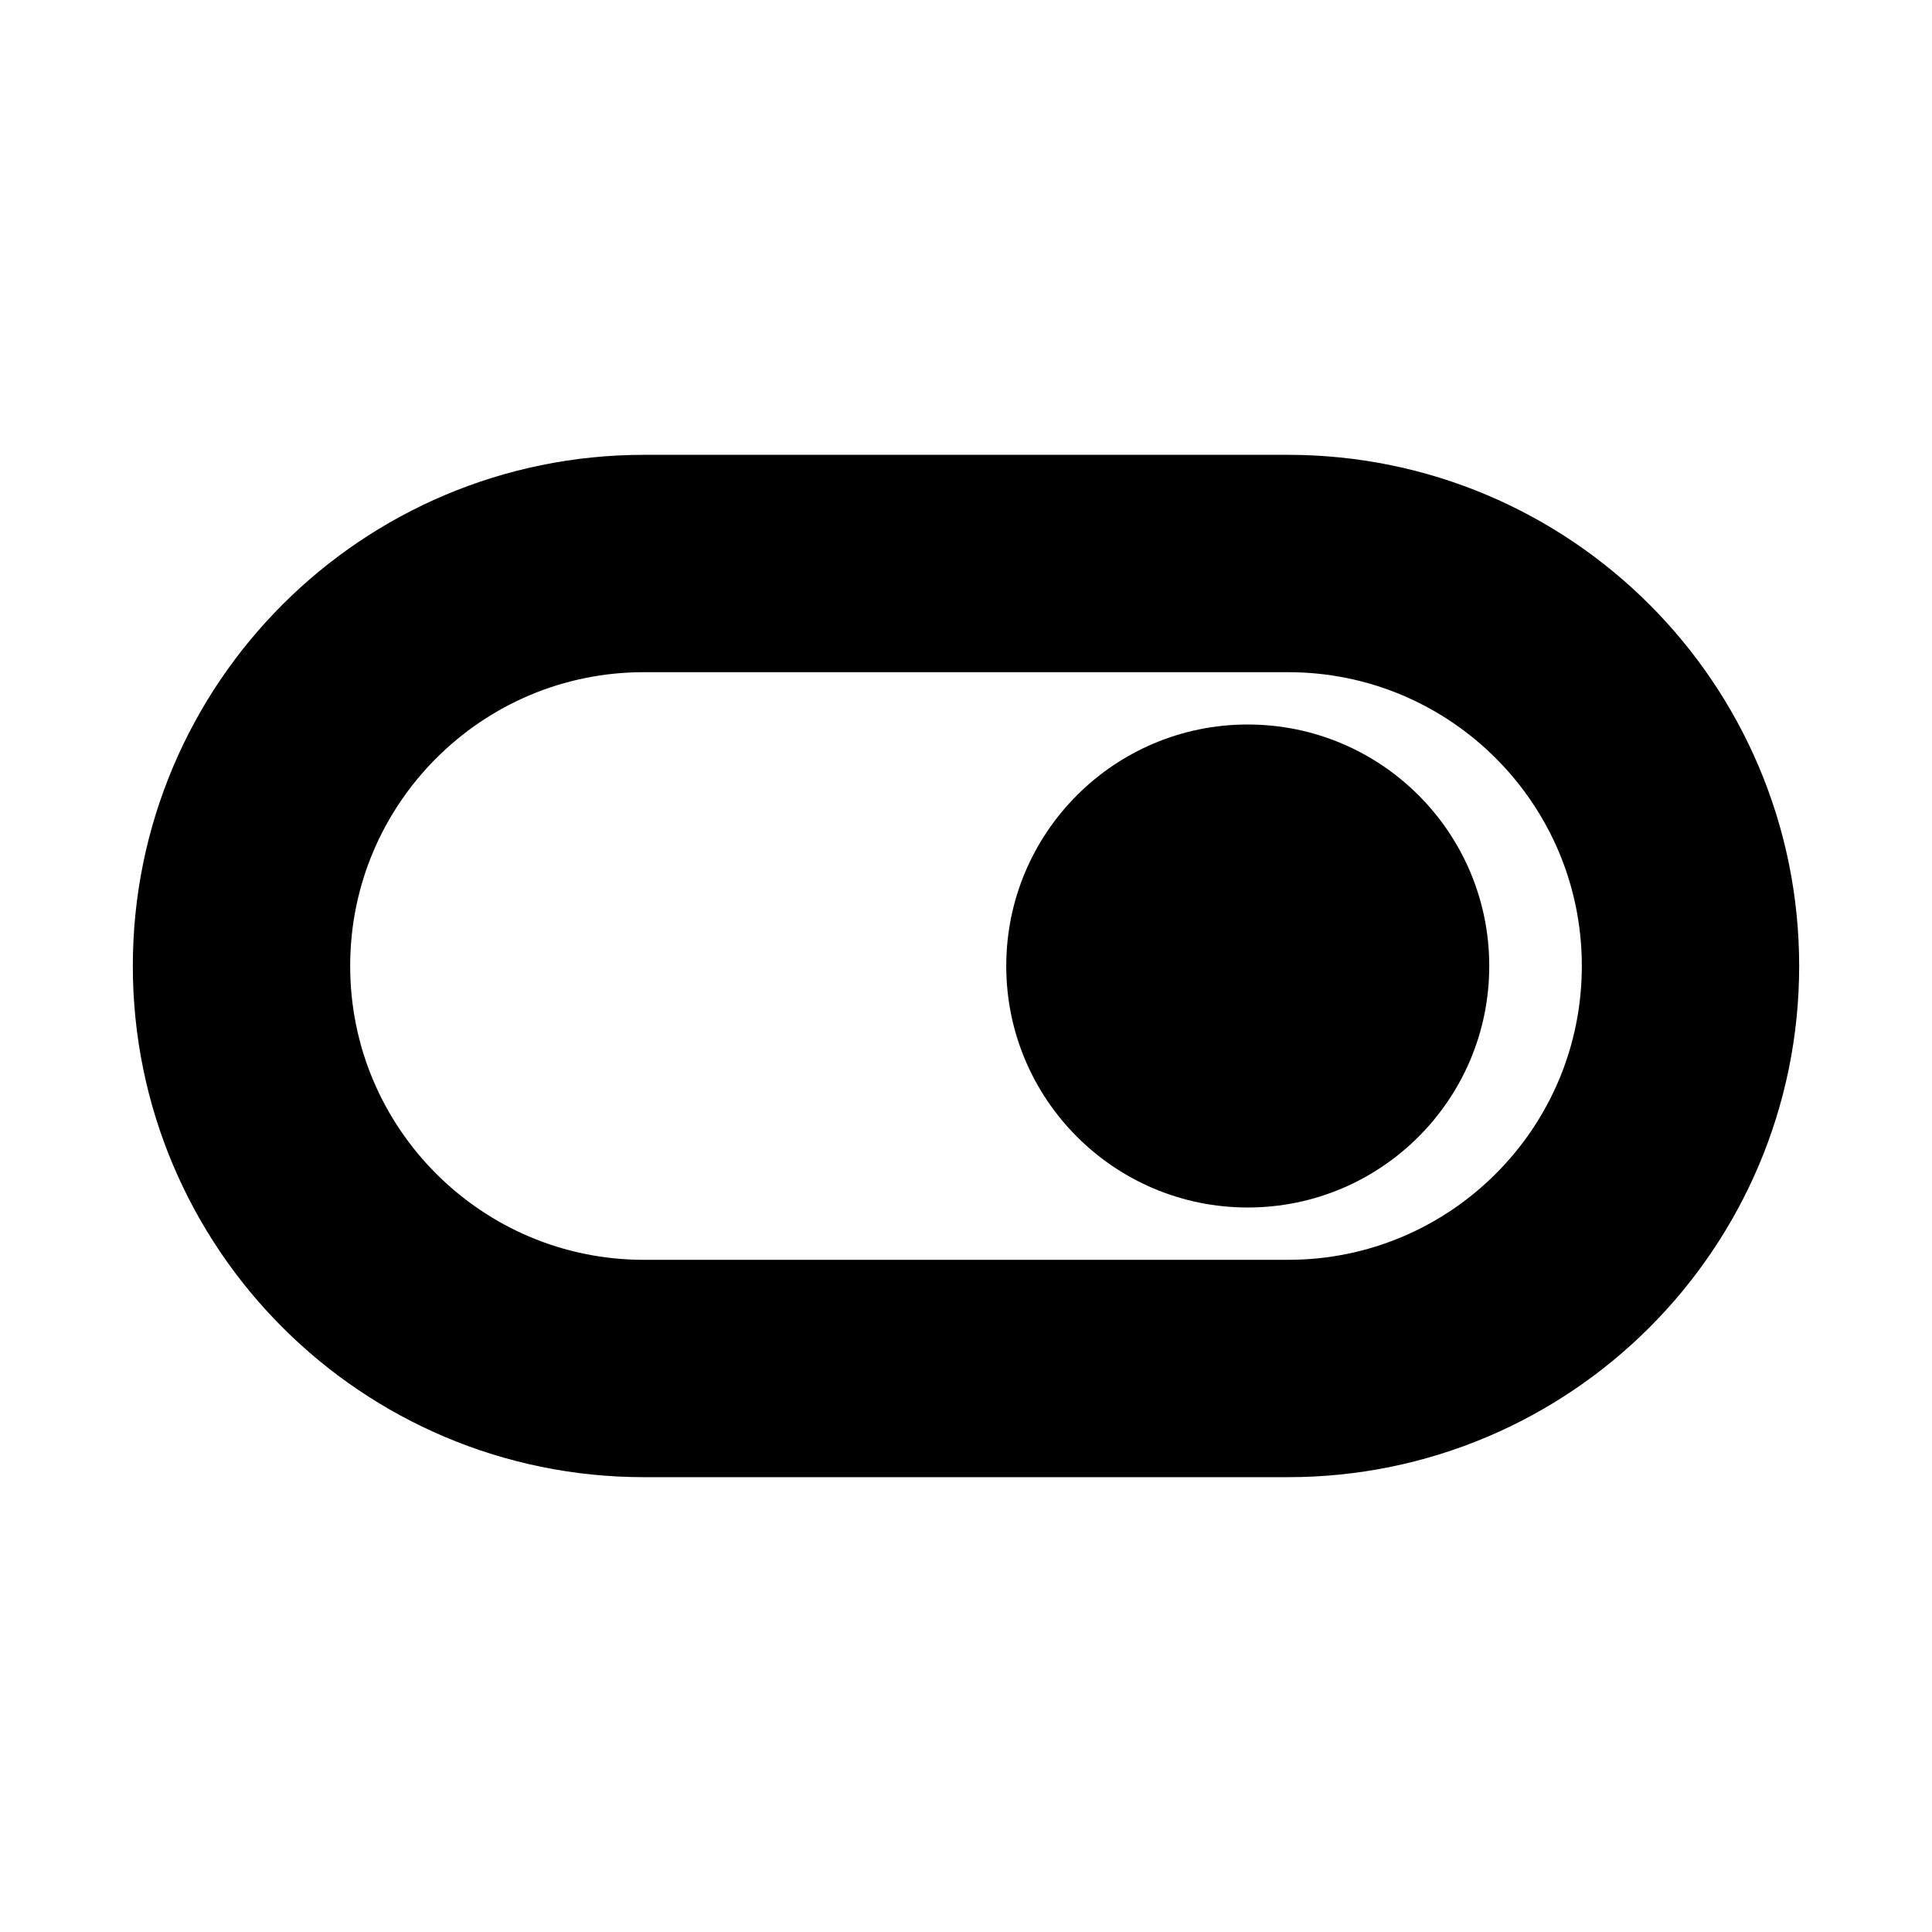
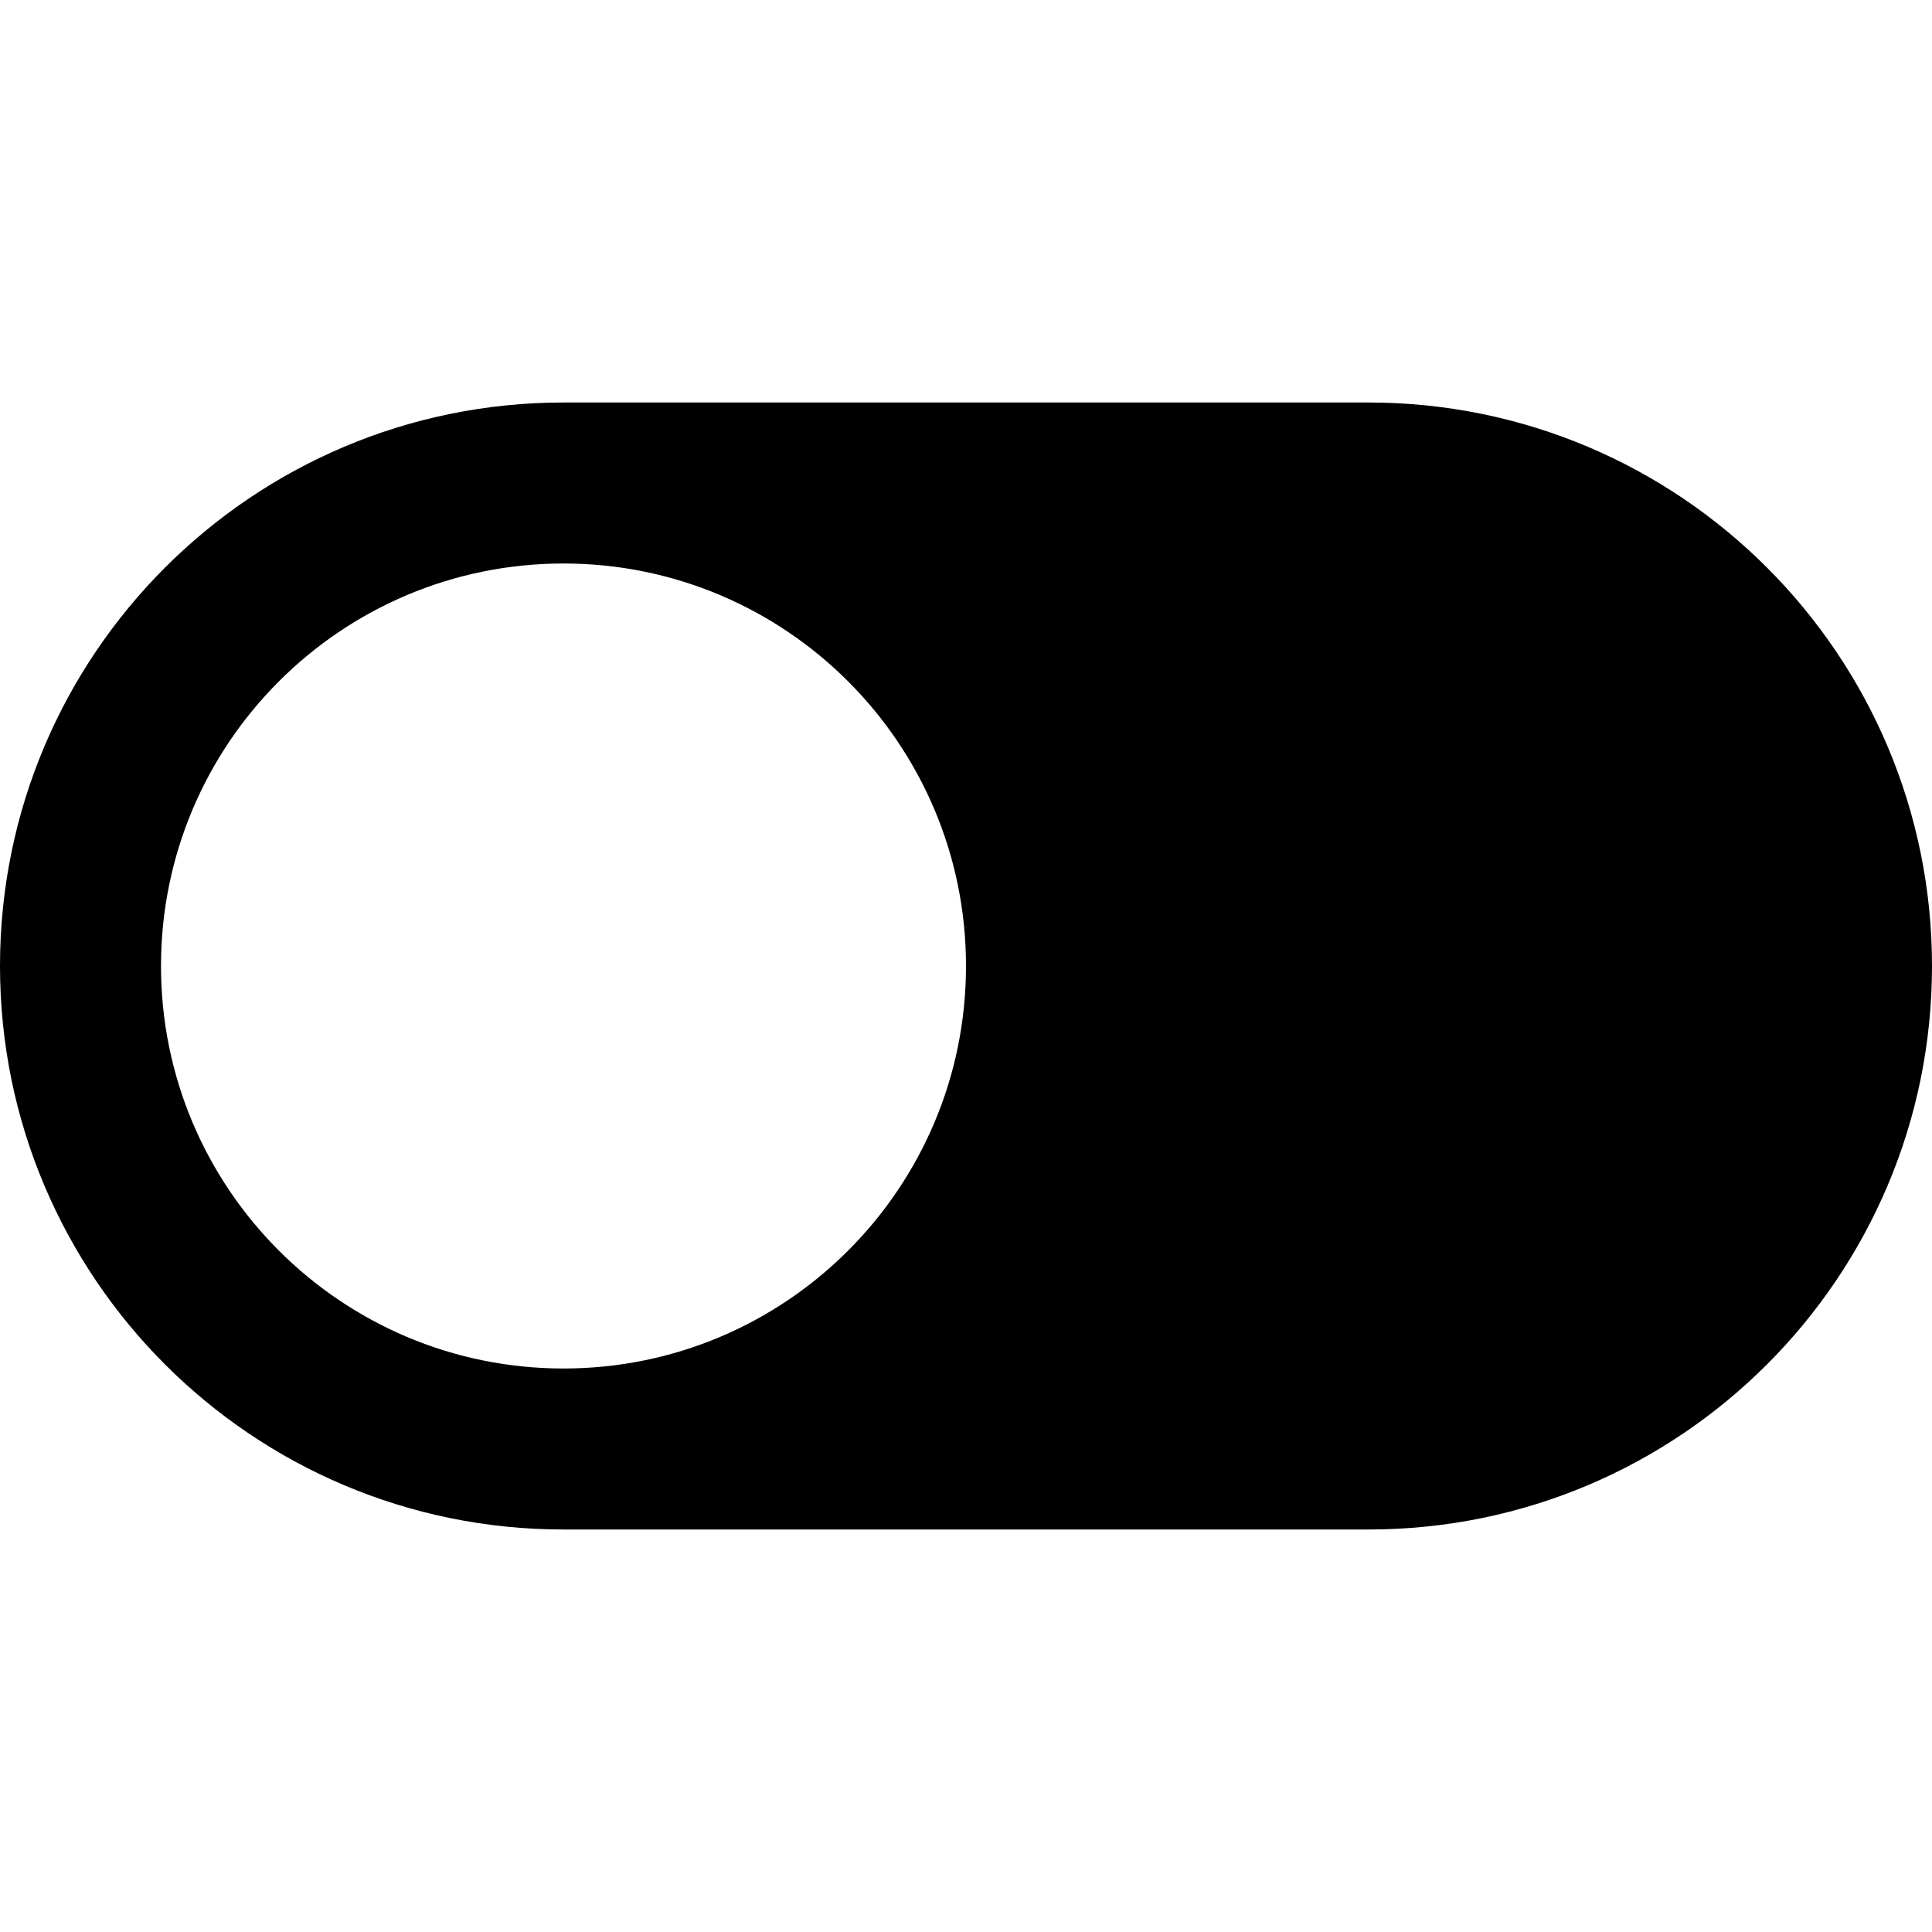
<svg xmlns="http://www.w3.org/2000/svg" viewBox="0 0 24 24" fill="none">
-   <rect x="3" y="7" width="18" height="10" rx="5" stroke="currentColor" stroke-width="2.7" />
-   <circle cx="15.5" cy="12" r="3" fill="currentColor" />
+   <path d="M7 5h10a7 7 0 0 1 0 14H7A7 7 0 0 1 7 5Zm0 2a5 5 0 1 0 0 10 5 5 0 0 0 0-10Z" fill="currentColor" fill-rule="evenodd" />
</svg>
